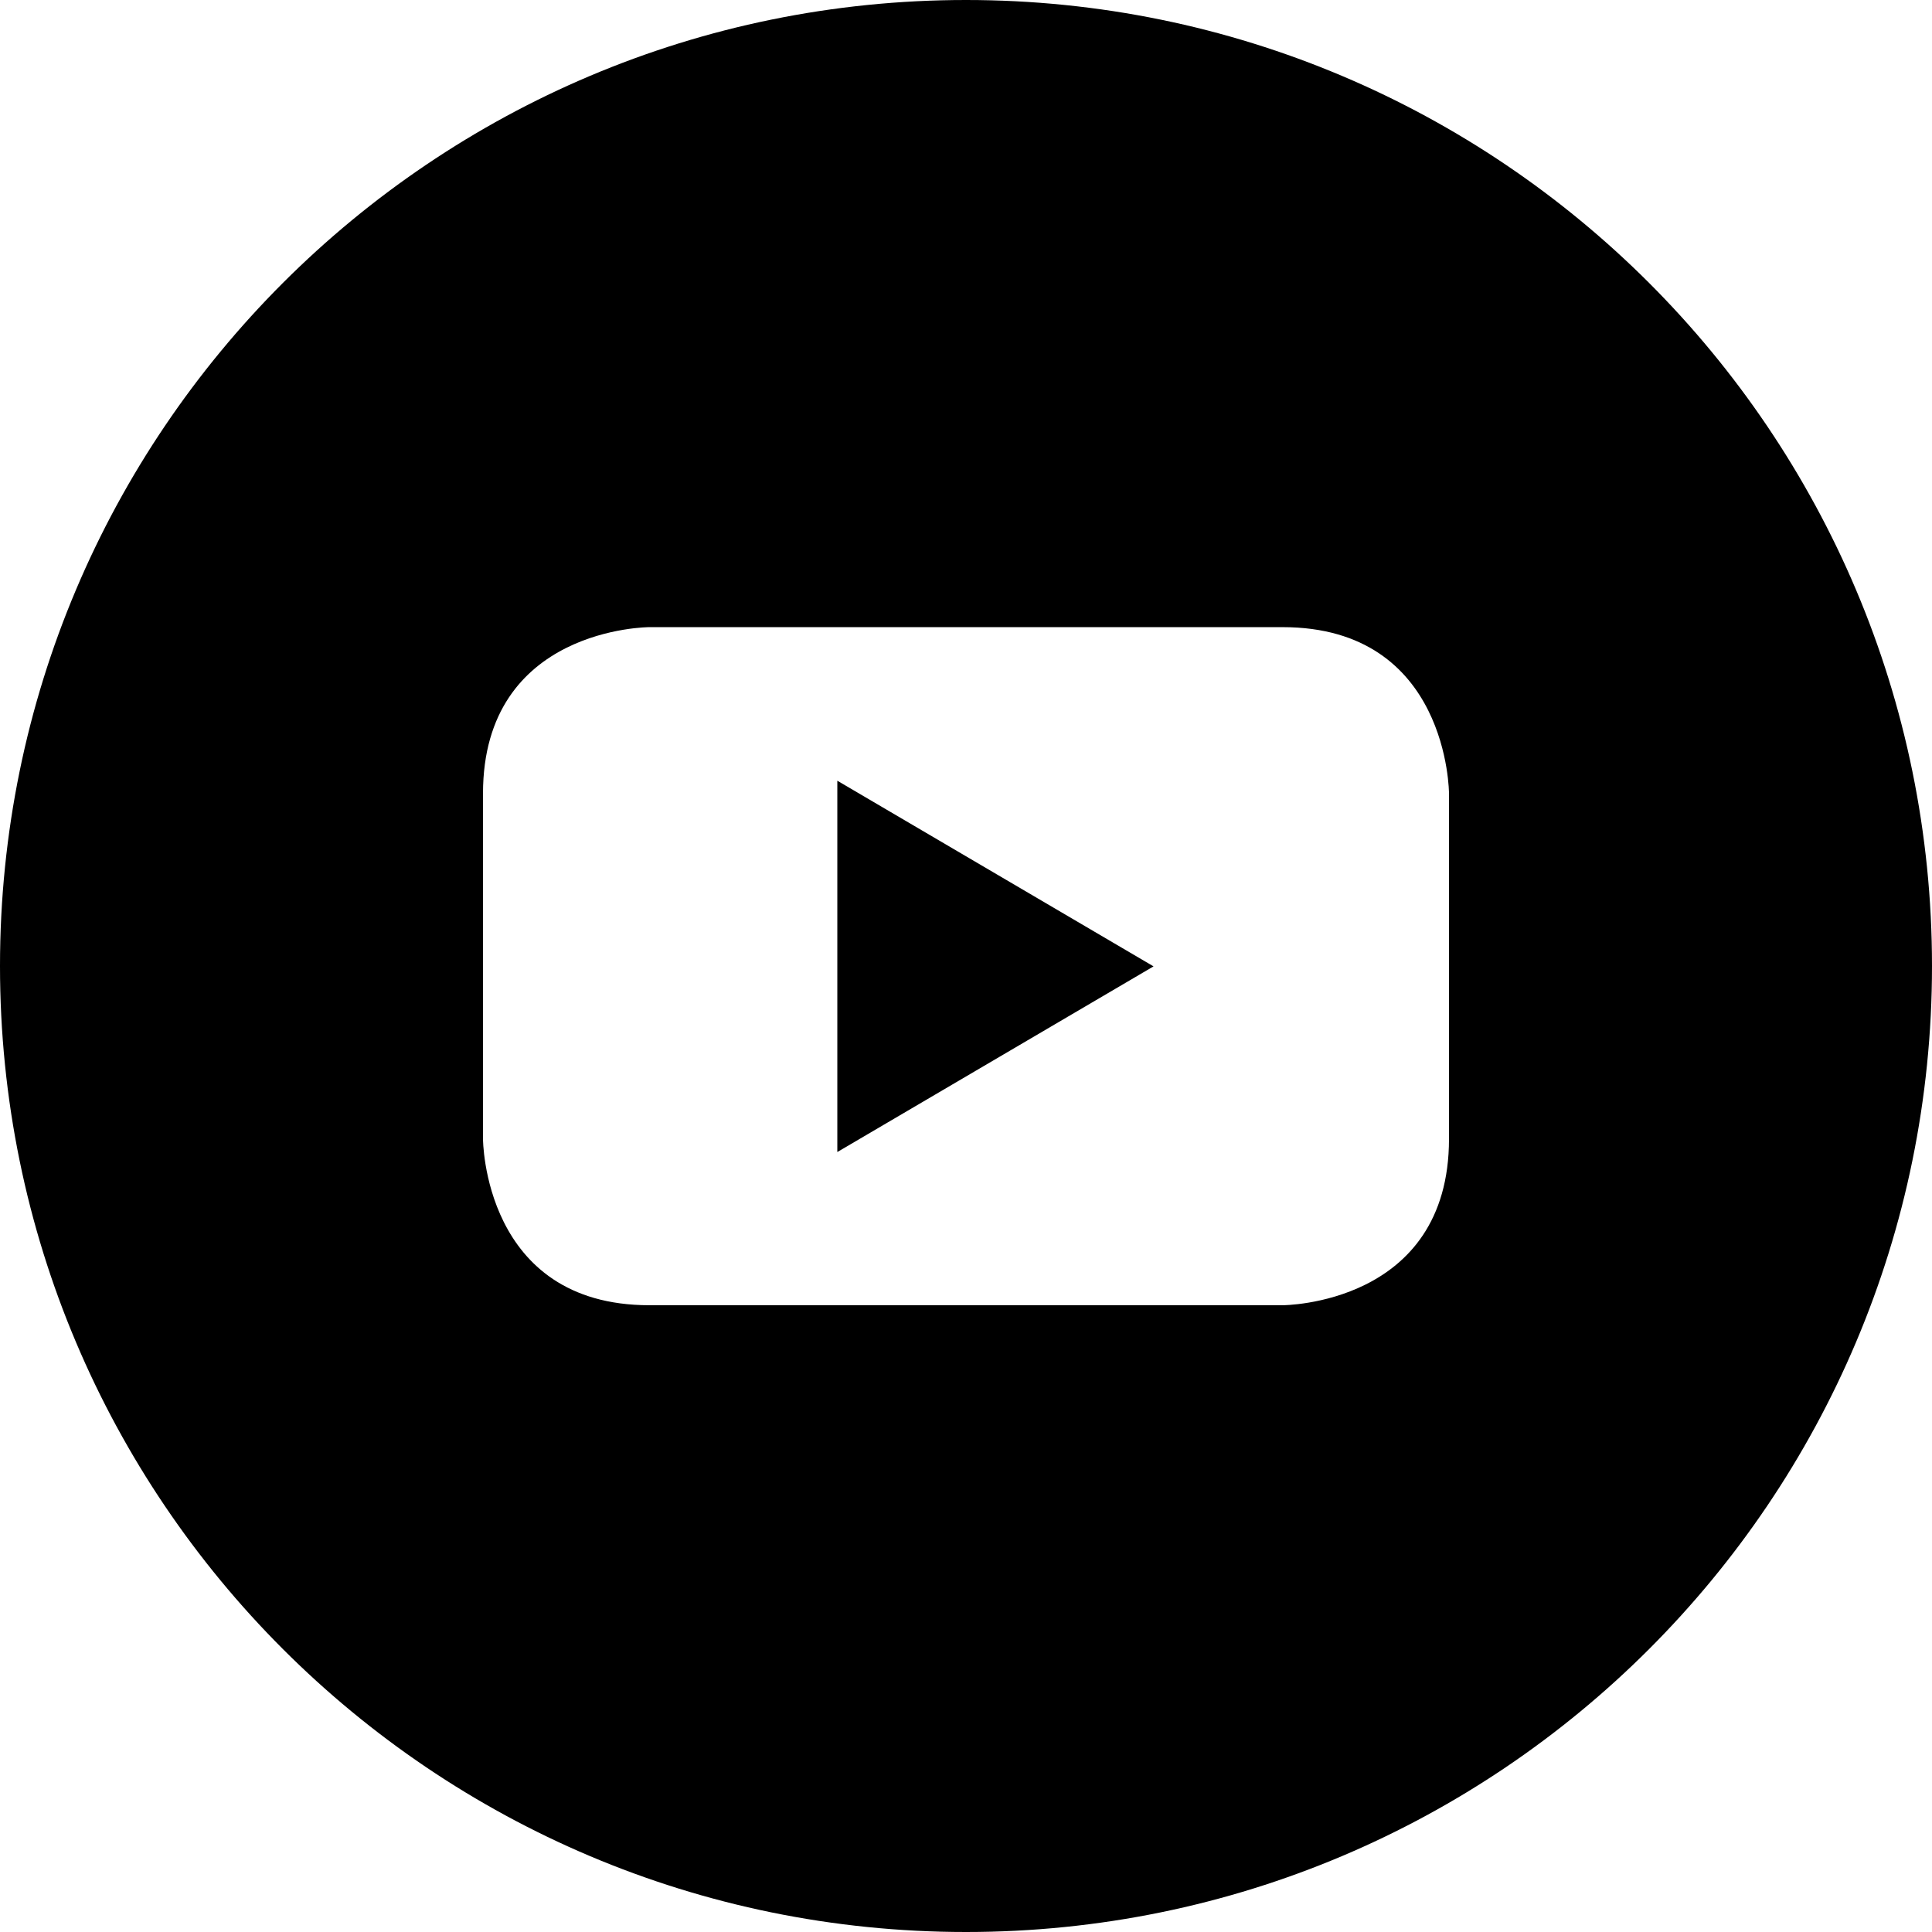
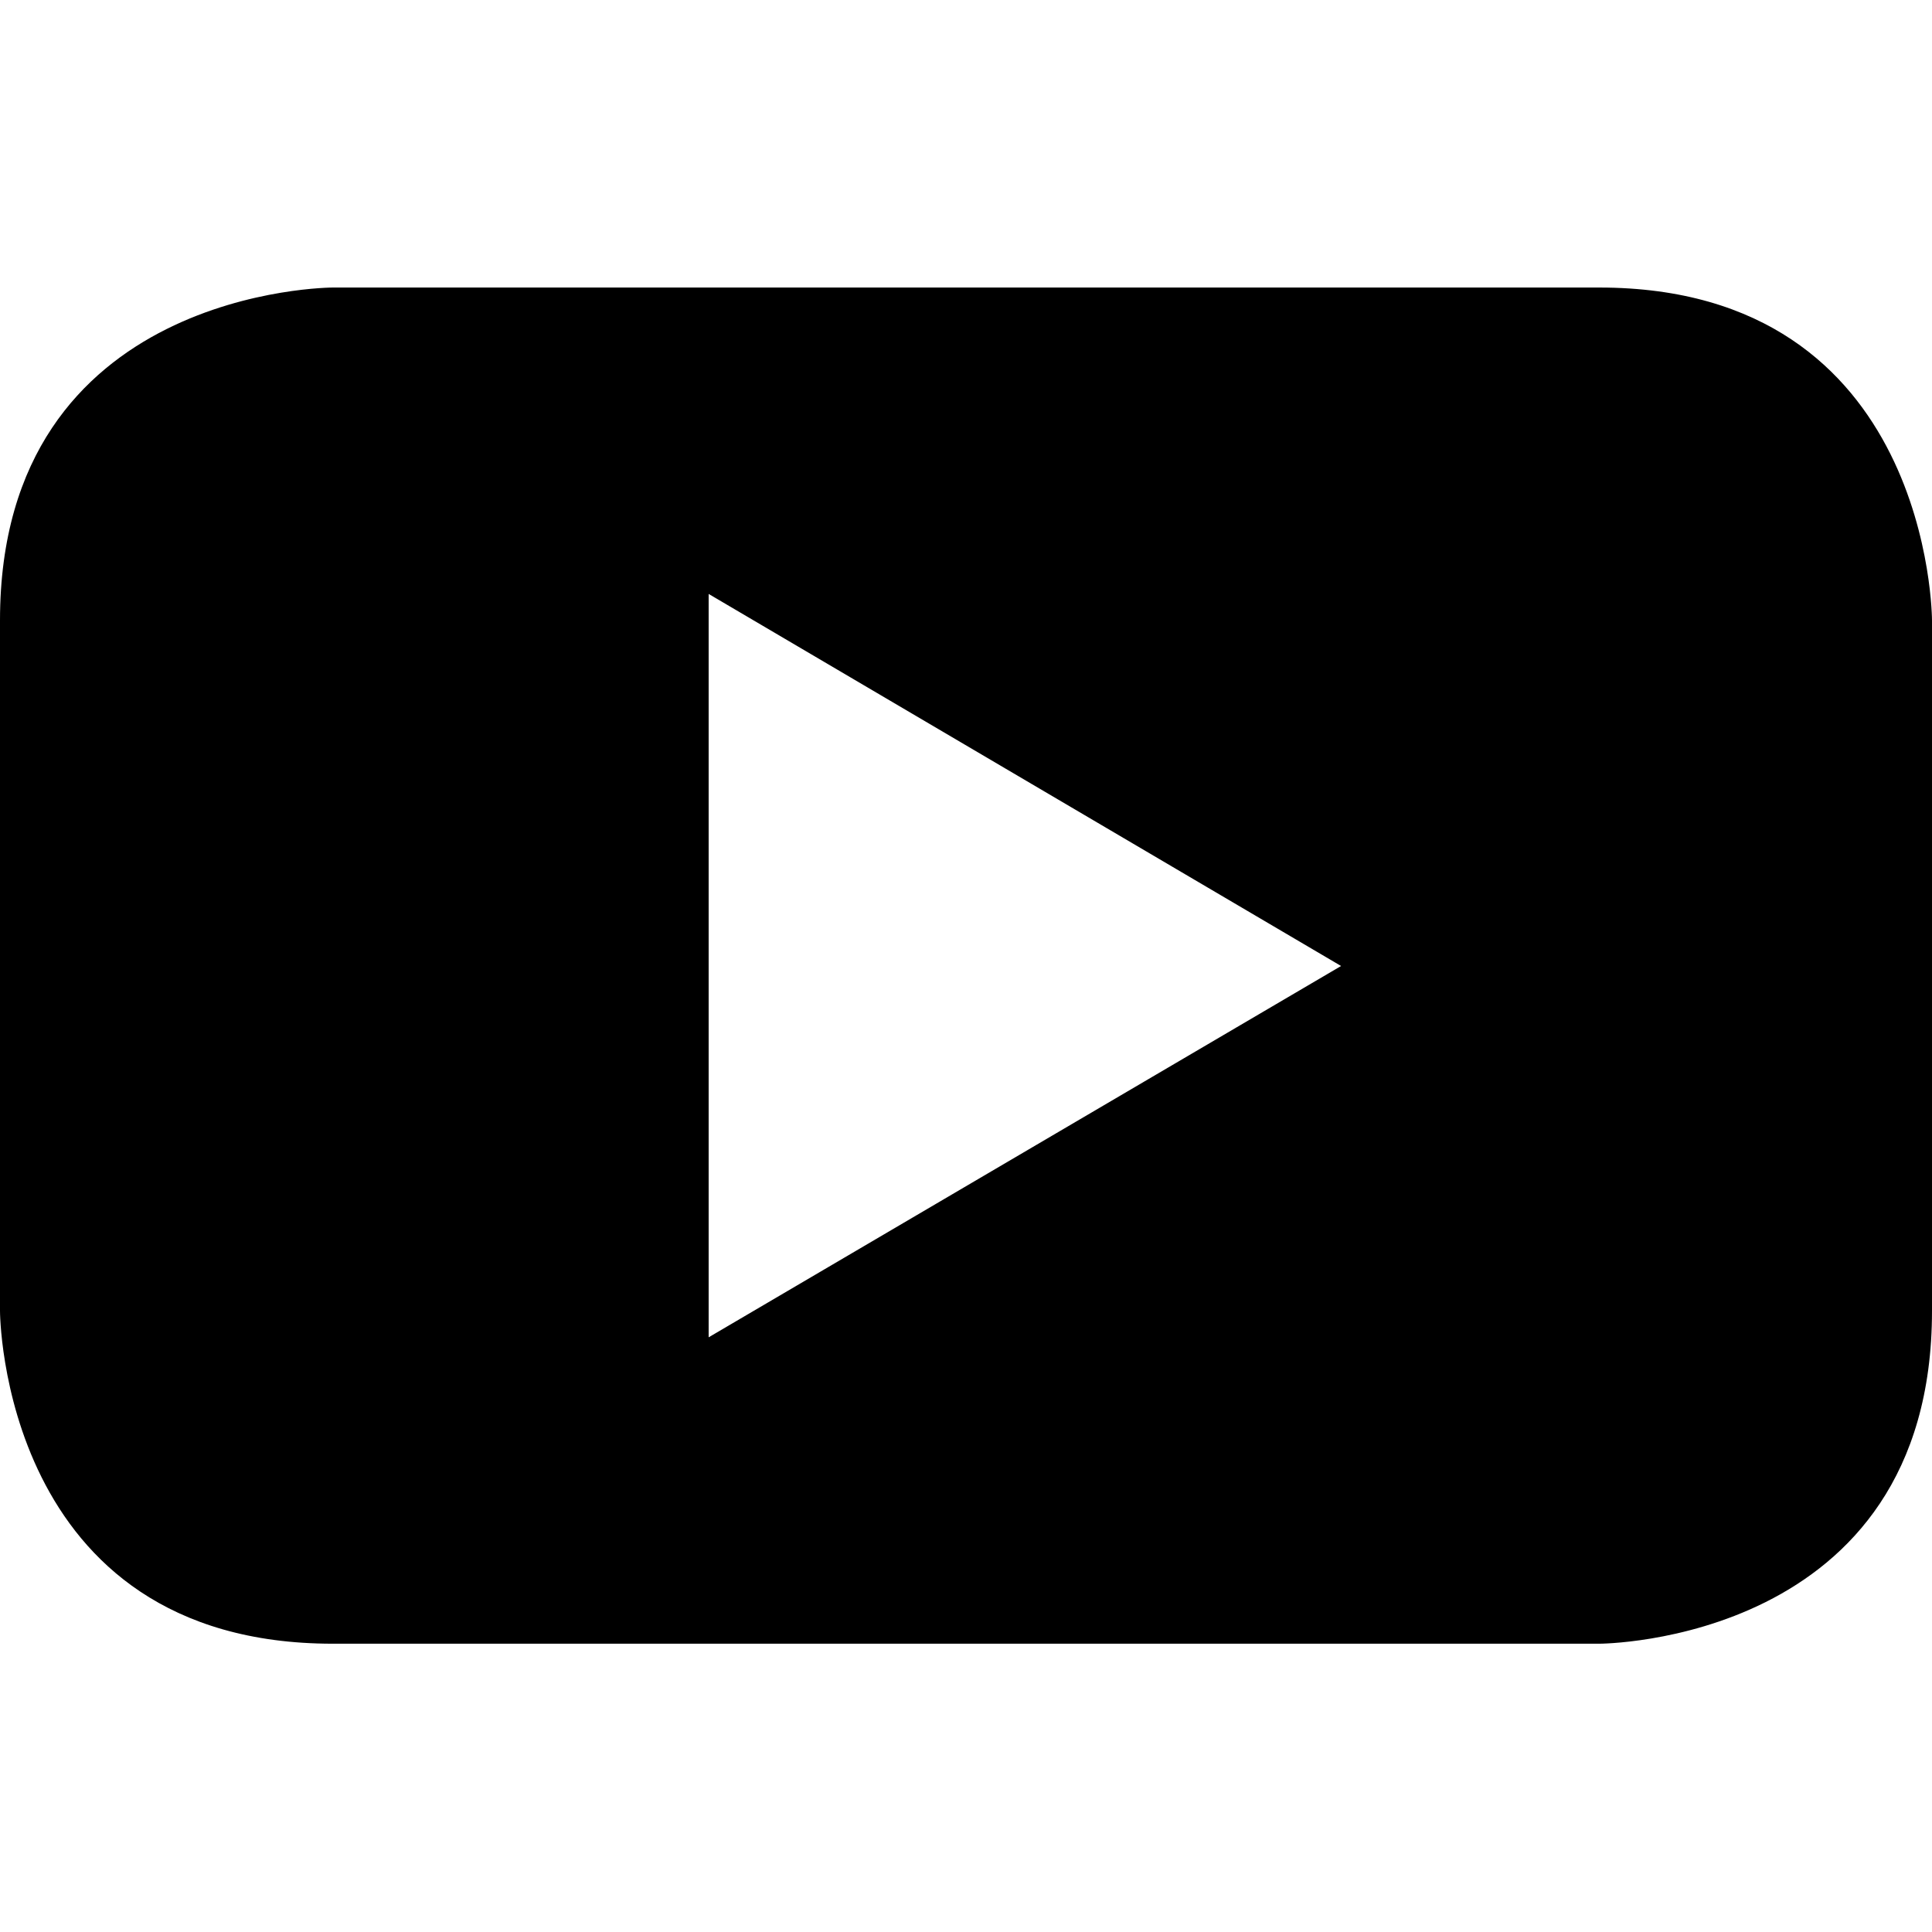
- <svg xmlns="http://www.w3.org/2000/svg" fill="#000000" height="800px" width="800px" version="1.1" id="Layer_1" viewBox="-143 145 512 512" xml:space="preserve">
-   <g>
-     <polygon points="78.9,450.3 162.7,401.1 78.9,351.9  " />
-     <path d="M113,145c-141.4,0-256,114.6-256,256s114.6,256,256,256s256-114.6,256-256S254.4,145,113,145z M241,446.8L241,446.8   c0,44.1-44.1,44.1-44.1,44.1H29.1c-44.1,0-44.1-44.1-44.1-44.1v-91.5c0-44.1,44.1-44.1,44.1-44.1h167.8c44.1,0,44.1,44.1,44.1,44.1   V446.8z" />
-   </g>
+ <svg xmlns="http://www.w3.org/2000/svg" fill="#000000" height="800px" width="800px" version="1.1" id="Layer_1" viewBox="-271 311.2 256 179.8" xml:space="preserve">
+   <path d="M-59.1,311.2h-167.8c0,0-44.1,0-44.1,44.1v91.5c0,0,0,44.1,44.1,44.1h167.8c0,0,44.1,0,44.1-44.1v-91.5  C-15,355.3-15,311.2-59.1,311.2z M-177.1,450.3v-98.5l83.8,49.3L-177.1,450.3z" />
</svg>
